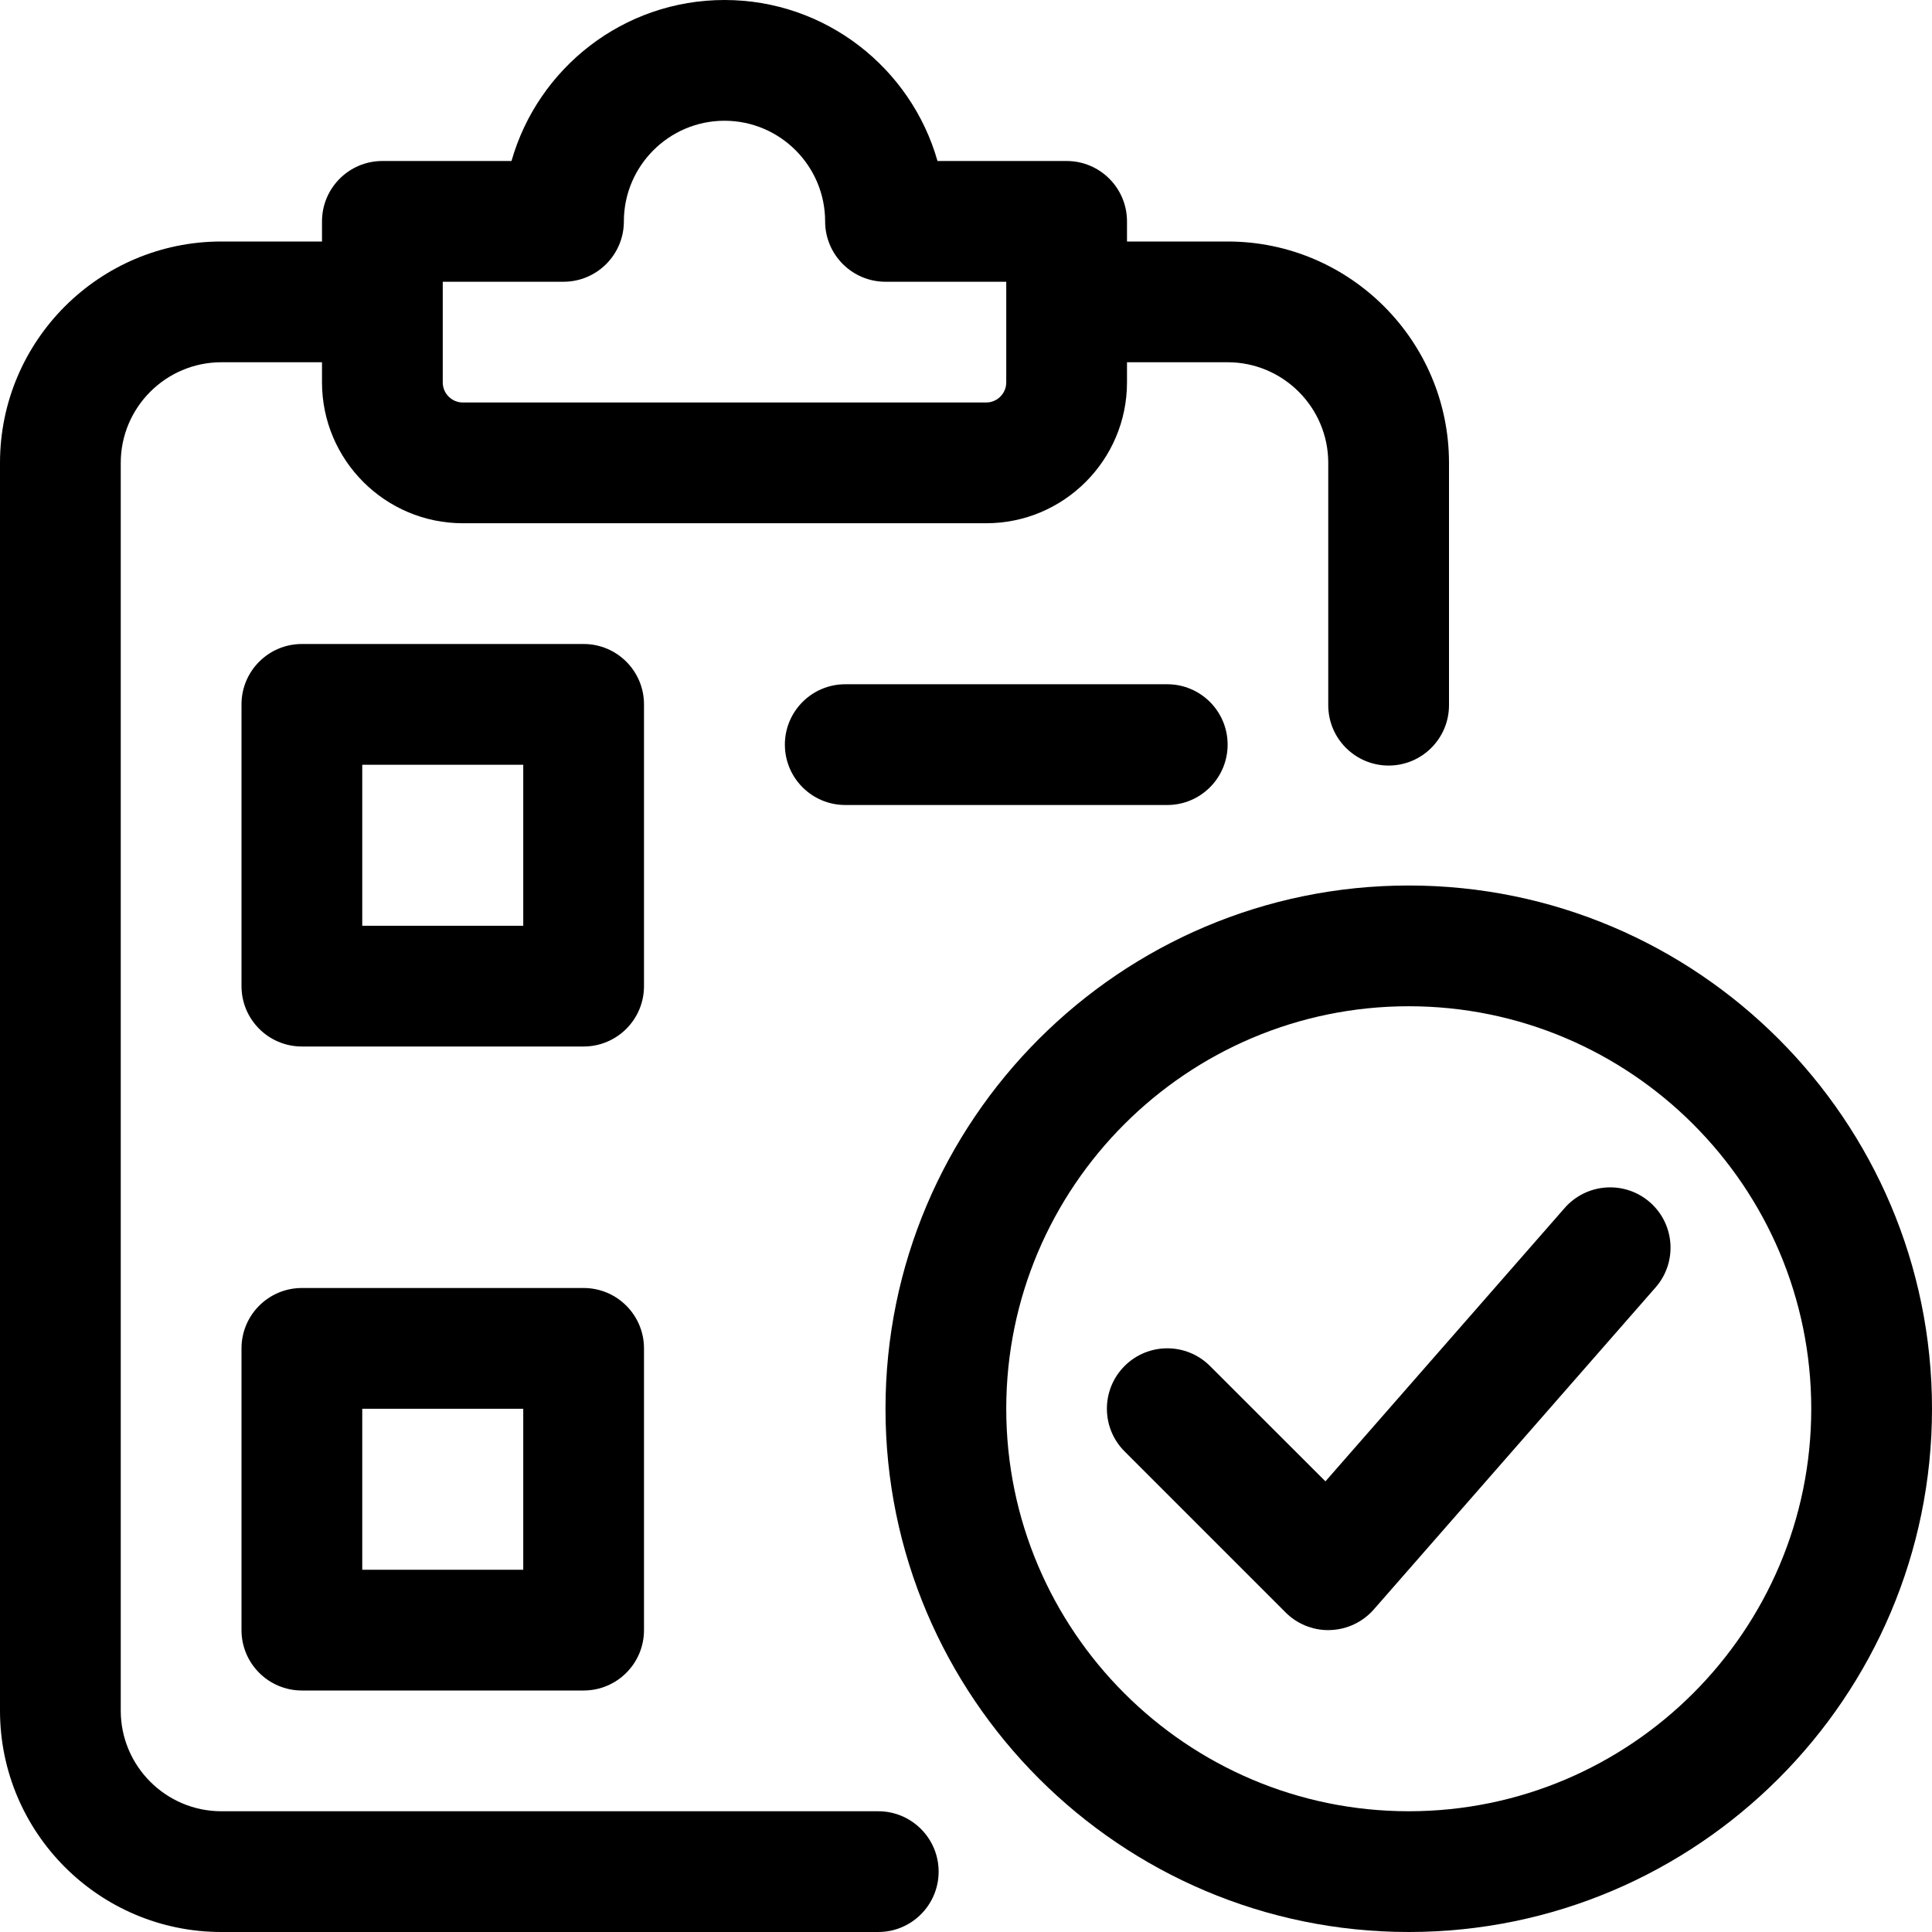
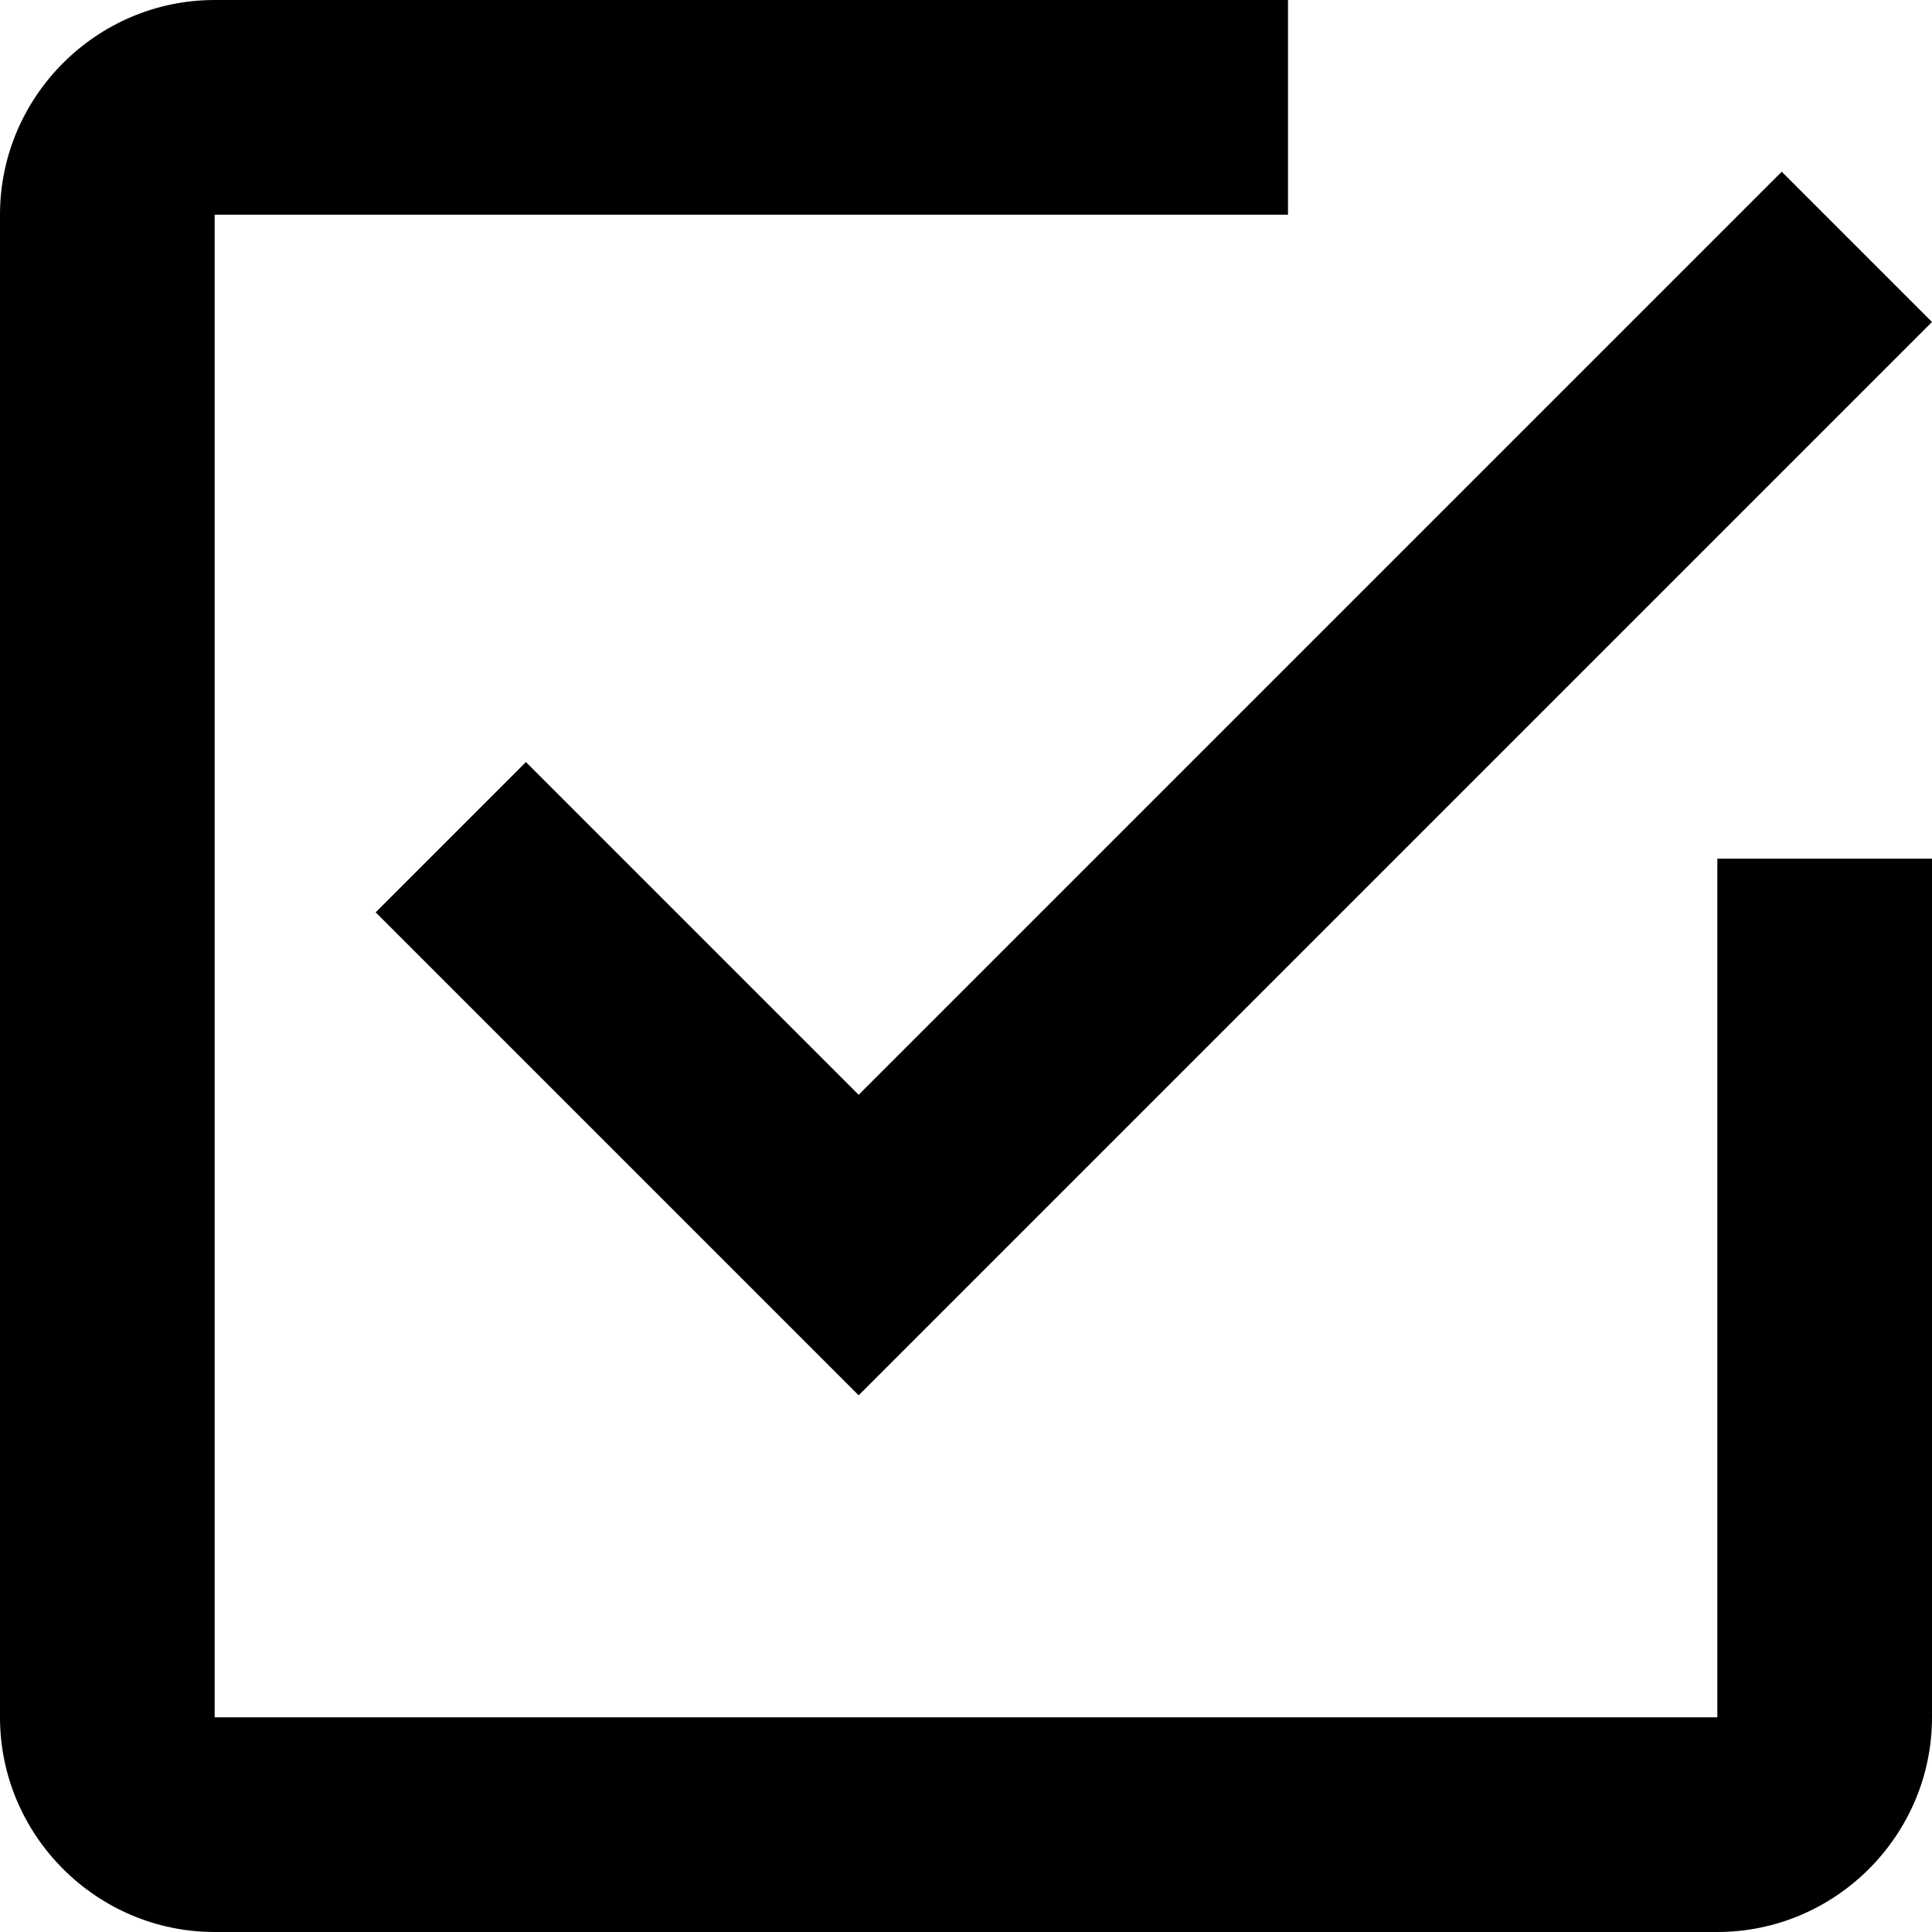
- <svg xmlns="http://www.w3.org/2000/svg" id="_x31__x2C_5" enable-background="new 0 0 24 24" height="512" viewBox="0 0 24 24" width="512">
-   <path d="m7.25 13h-3.5c-.414 0-.75-.336-.75-.75v-3.5c0-.414.336-.75.75-.75h3.5c.414 0 .75.336.75.75v3.5c0 .414-.336.75-.75.75zm-2.75-1.5h2v-2h-2z" />
-   <path d="m7.25 21h-3.5c-.414 0-.75-.336-.75-.75v-3.5c0-.414.336-.75.75-.75h3.5c.414 0 .75.336.75.75v3.5c0 .414-.336.75-.75.75zm-2.75-1.5h2v-2h-2z" />
-   <path d="m14.5 10h-4c-.414 0-.75-.336-.75-.75s.336-.75.75-.75h4c.414 0 .75.336.75.75s-.336.75-.75.75z" />
-   <path d="m17.5 24c-3.584 0-6.5-2.916-6.5-6.5s2.916-6.5 6.5-6.5 6.5 2.916 6.5 6.5-2.916 6.5-6.5 6.5zm0-11.5c-2.757 0-5 2.243-5 5s2.243 5 5 5 5-2.243 5-5-2.243-5-5-5z" />
-   <path d="m16.5 20.25c-.198 0-.39-.079-.53-.22l-2-2c-.293-.293-.293-.768 0-1.061s.768-.293 1.061 0l1.434 1.433 2.972-3.396c.274-.312.747-.343 1.059-.071.312.273.343.747.07 1.058l-3.5 4c-.137.156-.332.249-.539.256-.01.001-.019.001-.027.001z" />
-   <path d="m17.25 9.51c-.414 0-.75-.336-.75-.75v-3.01c0-.689-.561-1.25-1.25-1.25h-1.88c-.414 0-.75-.336-.75-.75s.336-.75.75-.75h1.88c1.517 0 2.75 1.234 2.75 2.75v3.01c0 .414-.336.75-.75.75z" />
-   <path d="m10.91 24h-8.16c-1.517 0-2.75-1.233-2.75-2.75v-15.5c0-1.517 1.233-2.75 2.75-2.75h1.88c.414 0 .75.336.75.75s-.336.75-.75.75h-1.88c-.689 0-1.25.561-1.25 1.25v15.5c0 .689.561 1.25 1.25 1.25h8.16c.414 0 .75.336.75.75s-.336.75-.75.75z" />
-   <path d="m12.25 6.5h-6.5c-.965 0-1.75-.785-1.75-1.75v-2c0-.414.336-.75.75-.75h1.604c.328-1.153 1.389-2 2.646-2s2.318.847 2.646 2h1.604c.414 0 .75.336.75.75v2c0 .965-.785 1.75-1.75 1.75zm-6.75-3v1.25c0 .138.112.25.25.25h6.5c.138 0 .25-.112.25-.25v-1.25h-1.5c-.414 0-.75-.336-.75-.75 0-.689-.561-1.25-1.25-1.25s-1.25.561-1.25 1.25c0 .414-.336.75-.75.75z" />
+ <svg xmlns="http://www.w3.org/2000/svg" version="1.1" id="Capa_1" x="0px" y="0px" width="459px" height="459px" viewBox="0 0 459 459" style="enable-background:new 0 0 459 459;" xml:space="preserve">
+   <g>
+     <g id="check-box-outline">
+       <path d="M124.95,181.05l-35.7,35.7L204,331.5l255-255l-35.7-35.7L204,260.1L124.95,181.05z M408,408H51V51h255V0H51    C22.95,0,0,22.95,0,51v357c0,28.05,22.95,51,51,51h357c28.05,0,51-22.95,51-51V204h-51V408z" />
+     </g>
+   </g>
+   <g>
+ </g>
+   <g>
+ </g>
+   <g>
+ </g>
+   <g>
+ </g>
+   <g>
+ </g>
+   <g>
+ </g>
+   <g>
+ </g>
+   <g>
+ </g>
+   <g>
+ </g>
+   <g>
+ </g>
+   <g>
+ </g>
+   <g>
+ </g>
+   <g>
+ </g>
+   <g>
+ </g>
+   <g>
+ </g>
</svg>
